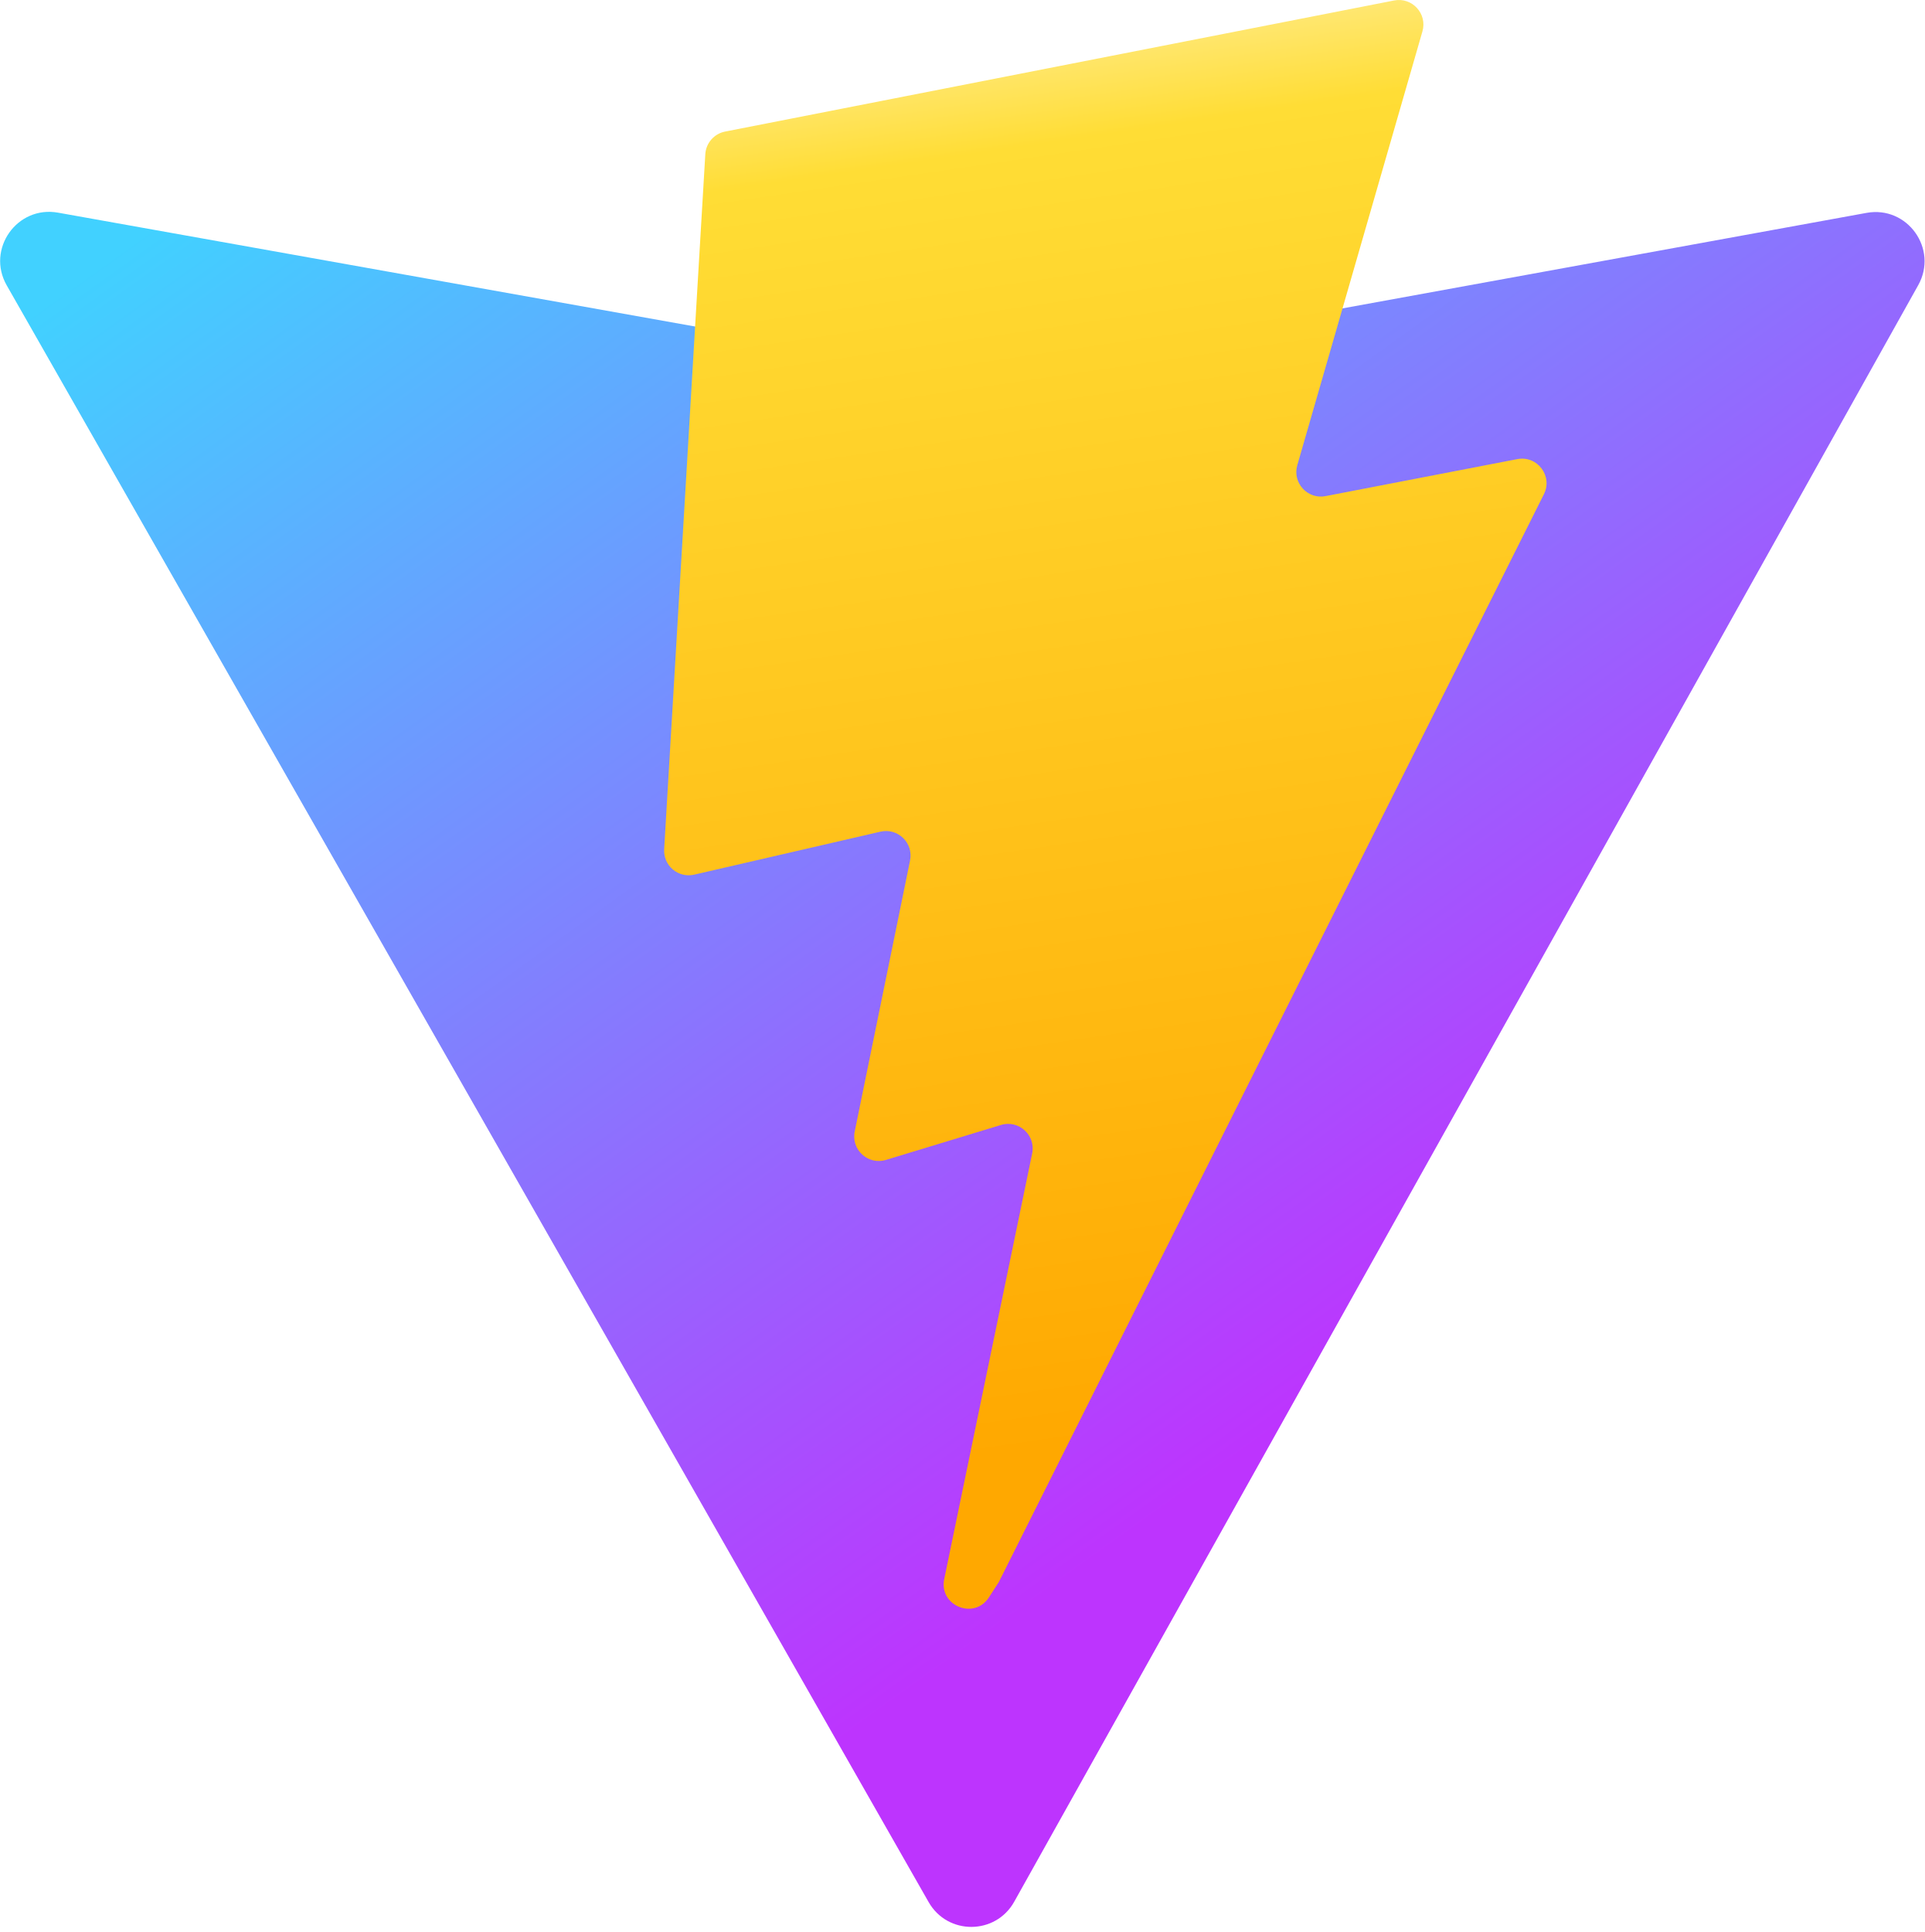
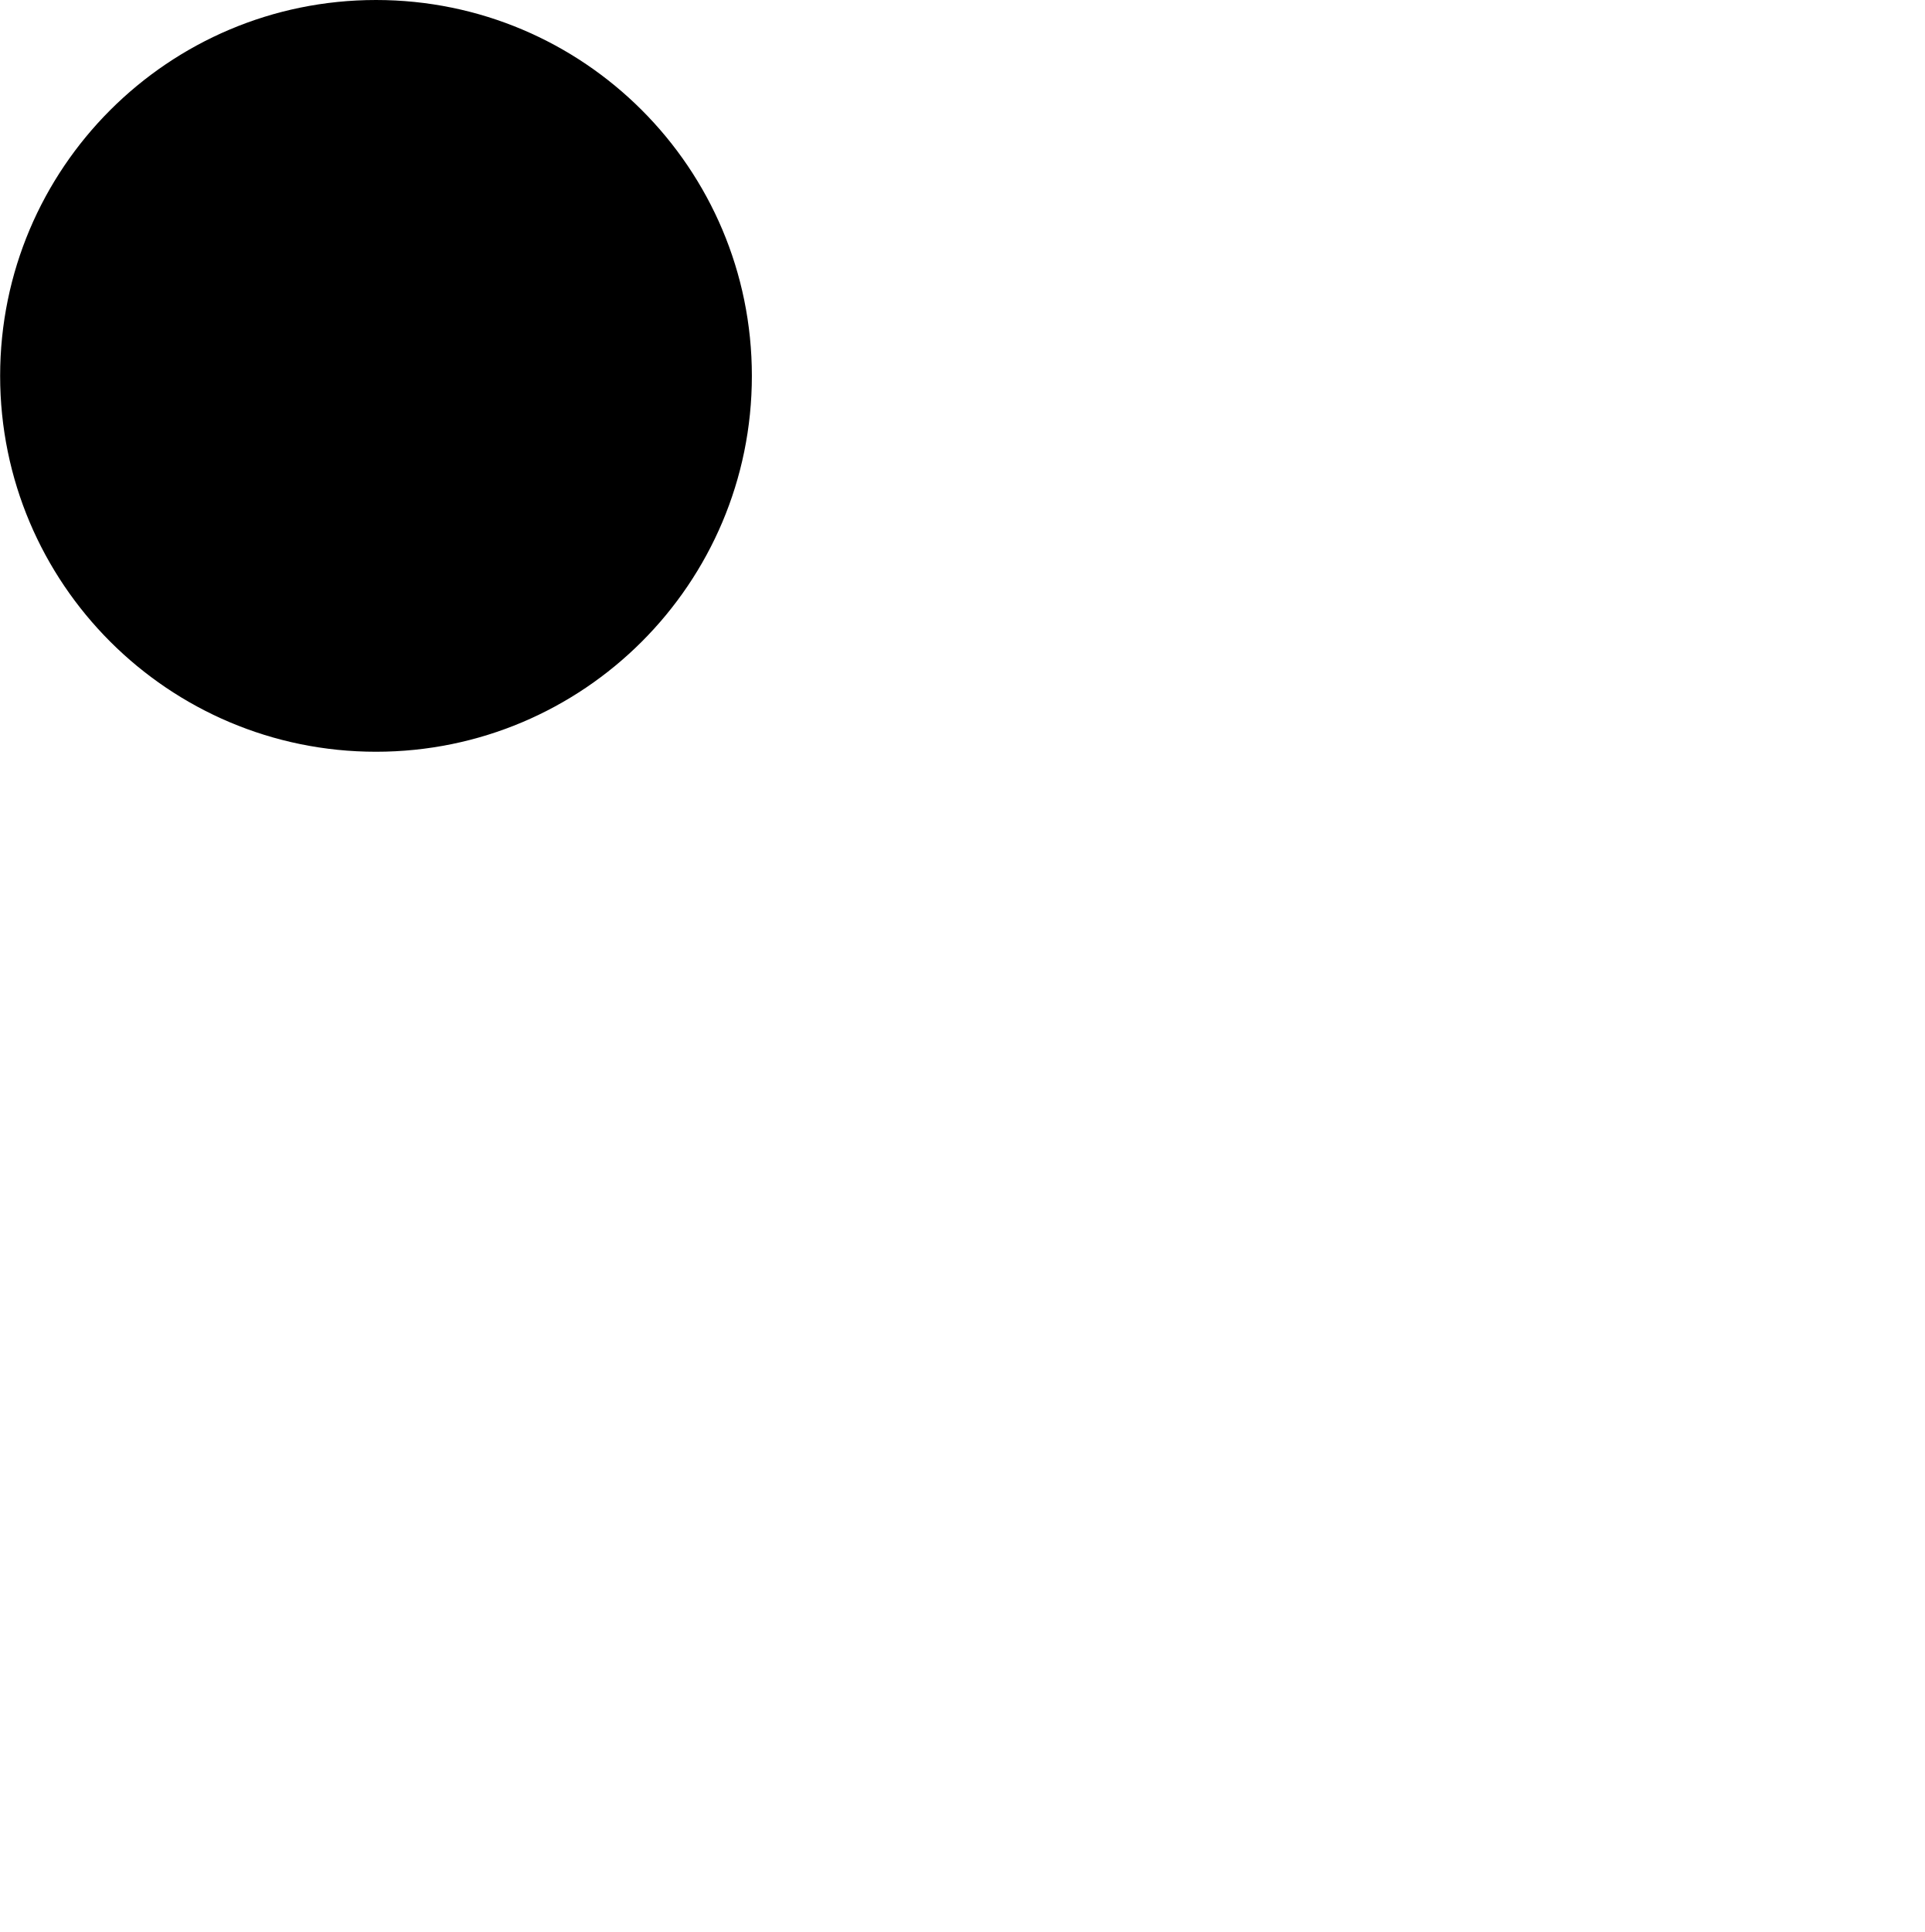
<svg xmlns="http://www.w3.org/2000/svg" aria-hidden="true" role="img" class="iconify iconify--logos" width="31.88" height="32" preserveAspectRatio="xMidYMid meet" viewBox="0 0 256 257">
-   <defs>
-     <linearGradient id="IconifyId1813088fe1fbc01fb466" x1="-.828%" x2="57.636%" y1="7.652%" y2="78.411%">
-       <stop offset="0%" stop-color="#41D1FF" />
-       <stop offset="100%" stop-color="#BD34FE" />
-     </linearGradient>
-     <linearGradient id="IconifyId1813088fe1fbc01fb467" x1="43.376%" x2="50.316%" y1="2.242%" y2="89.03%">
-       <stop offset="0%" stop-color="#FFEA83" />
-       <stop offset="8.333%" stop-color="#FFDD35" />
-       <stop offset="100%" stop-color="#FFA800" />
-     </linearGradient>
-   </defs>
-   <path fill="url(#IconifyId1813088fe1fbc01fb466)" d="M255.153 37.938L134.897 252.976c-2.483 4.44-8.862 4.466-11.382.048L.875 37.958c-2.746-4.814 1.371-10.646 6.827-9.67l120.385 21.517a6.537 6.537 0 0 0 2.322-.004l117.867-21.483c5.438-.991 9.574 4.796 6.877 9.62Z" />
-   <path fill="url(#IconifyId1813088fe1fbc01fb467)" d="M185.432.063L96.44 17.501a3.268 3.268 0 0 0-2.634 3.014l-5.474 92.456a3.268 3.268 0 0 0 3.997 3.378l24.777-5.718c2.318-.535 4.413 1.507 3.936 3.838l-7.361 36.047c-.495 2.426 1.782 4.5 4.151 3.78l15.304-4.649c2.372-.72 4.652 1.36 4.15 3.788l-11.698 56.621c-.732 3.542 3.979 5.473 5.943 2.437l1.313-2.028l72.516-144.72c1.215-2.423-.88-5.186-3.54-4.672l-25.505 4.922c-2.396.462-4.435-1.77-3.759-4.114l16.646-57.705c.677-2.35-1.37-4.583-3.769-4.113Z" />
+   <circle cx="50" cy="50" r="50" fill="" />
</svg>
